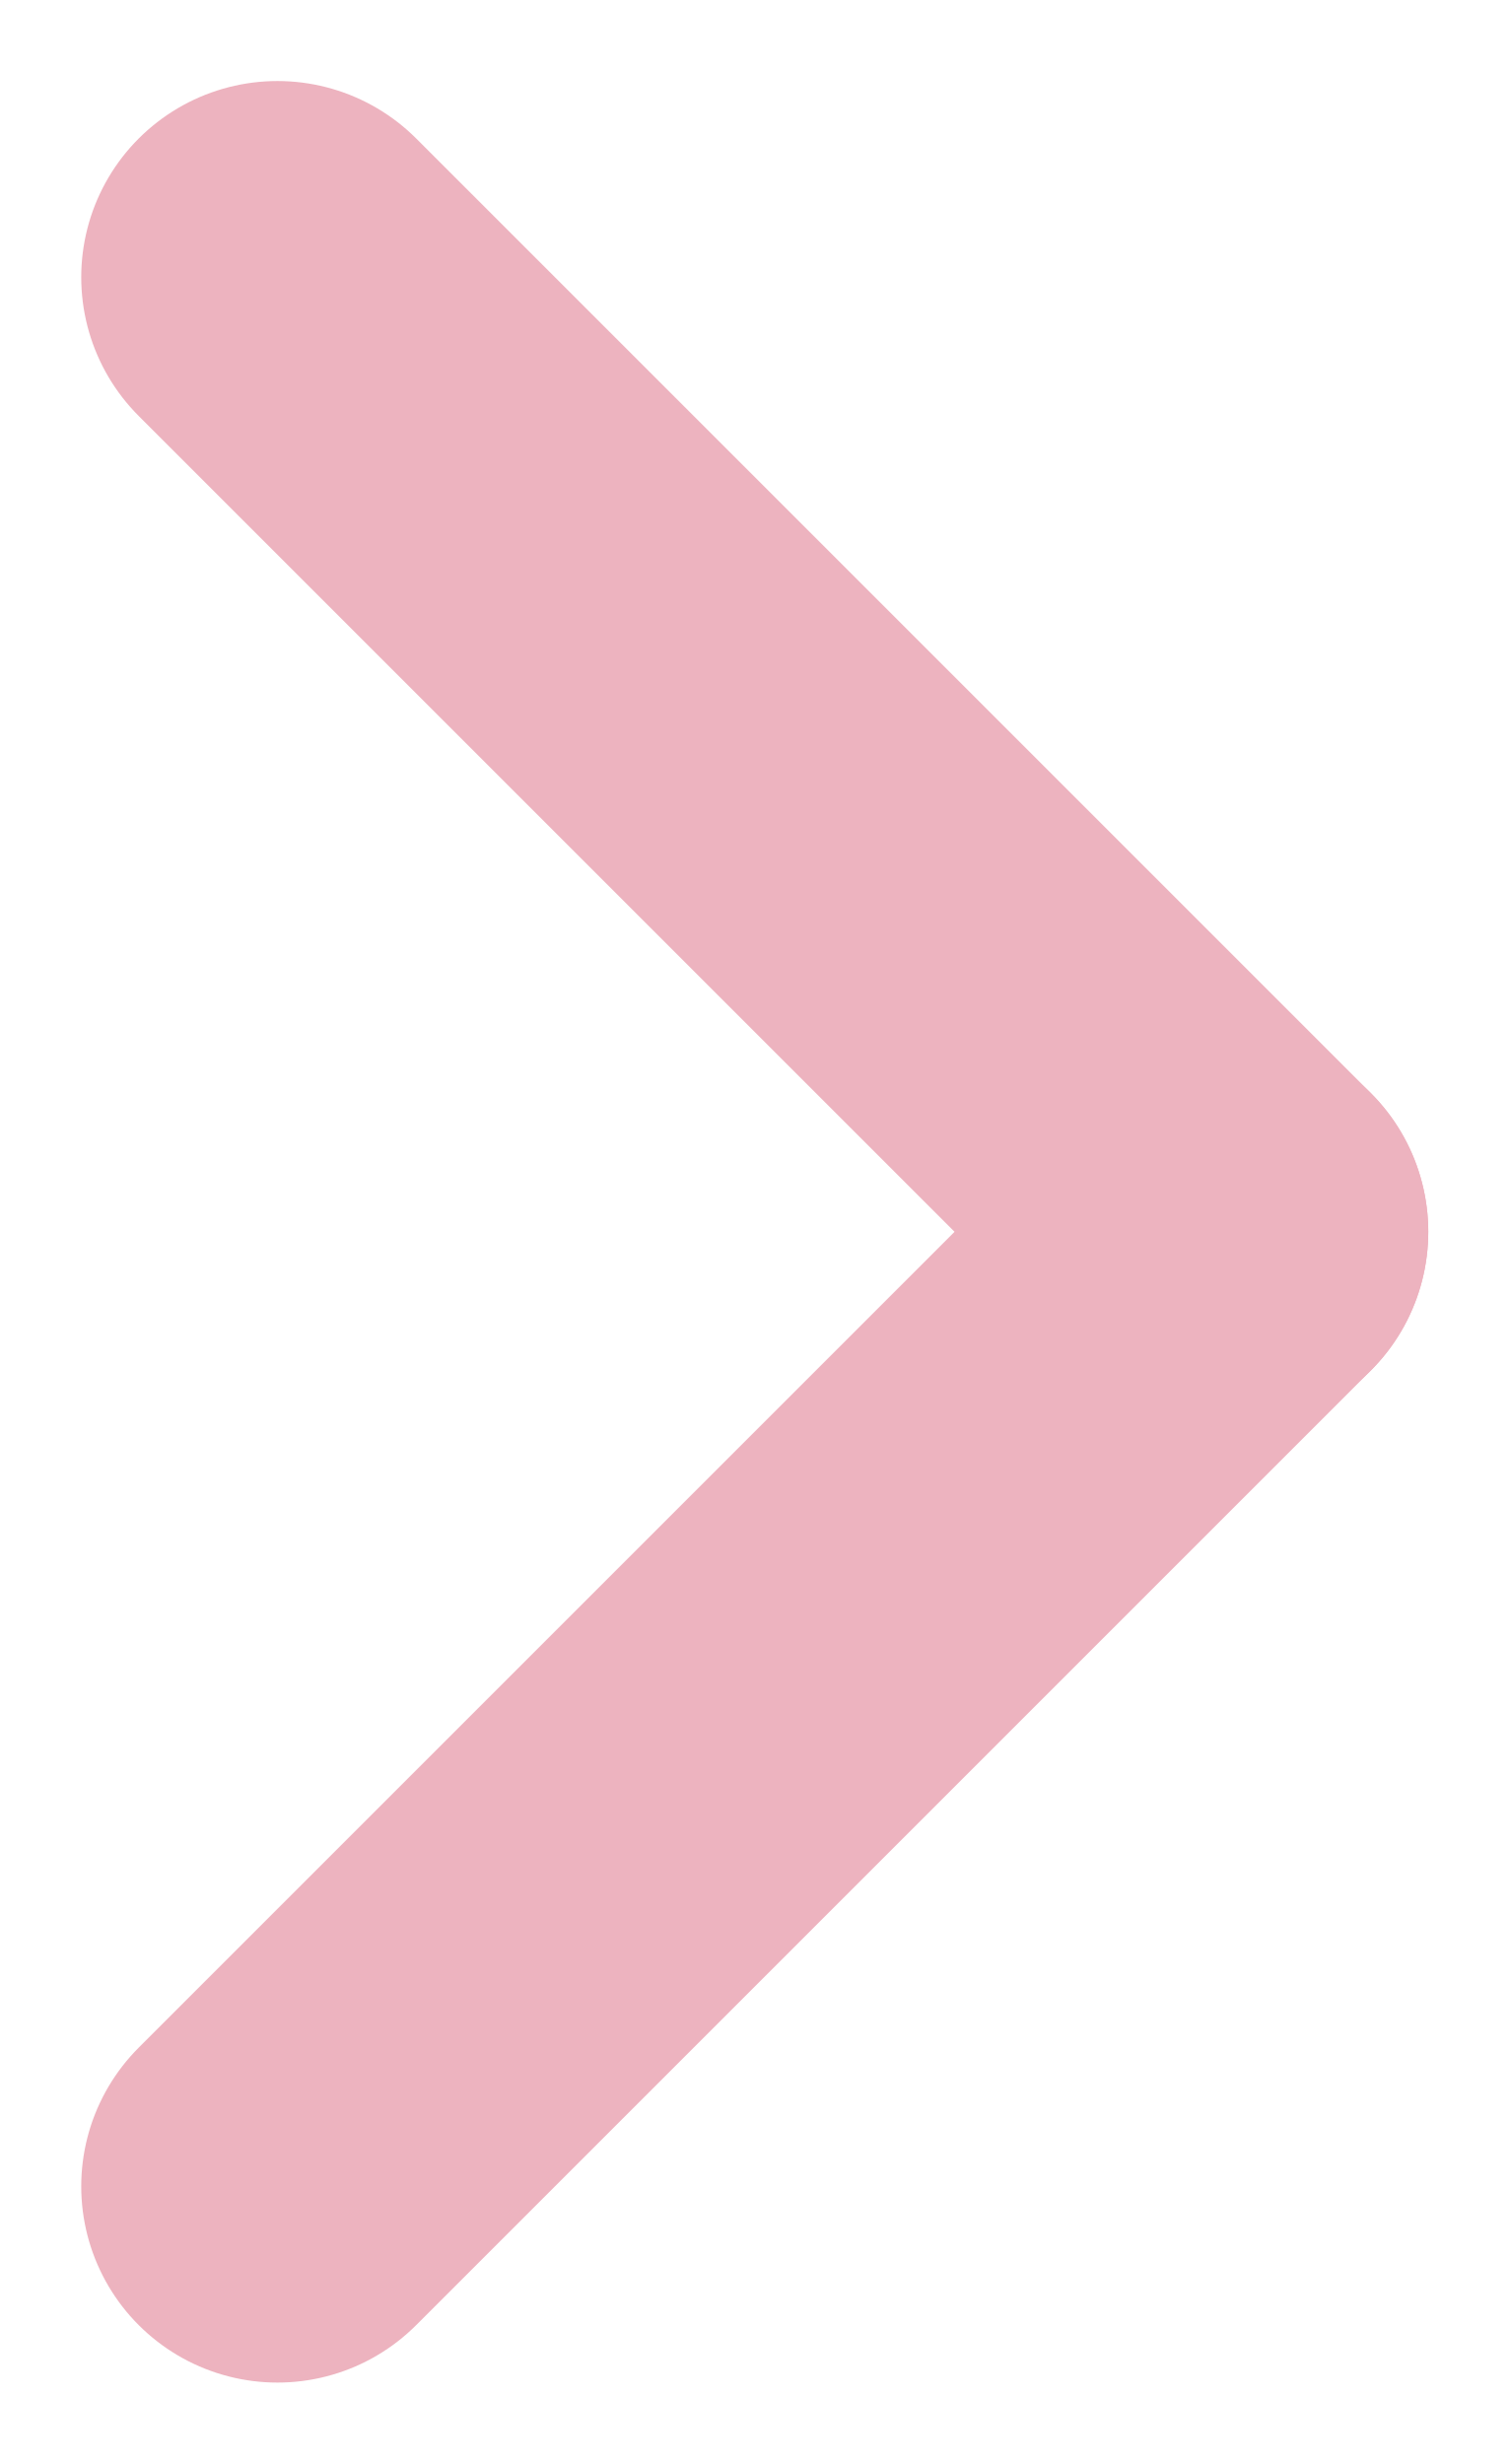
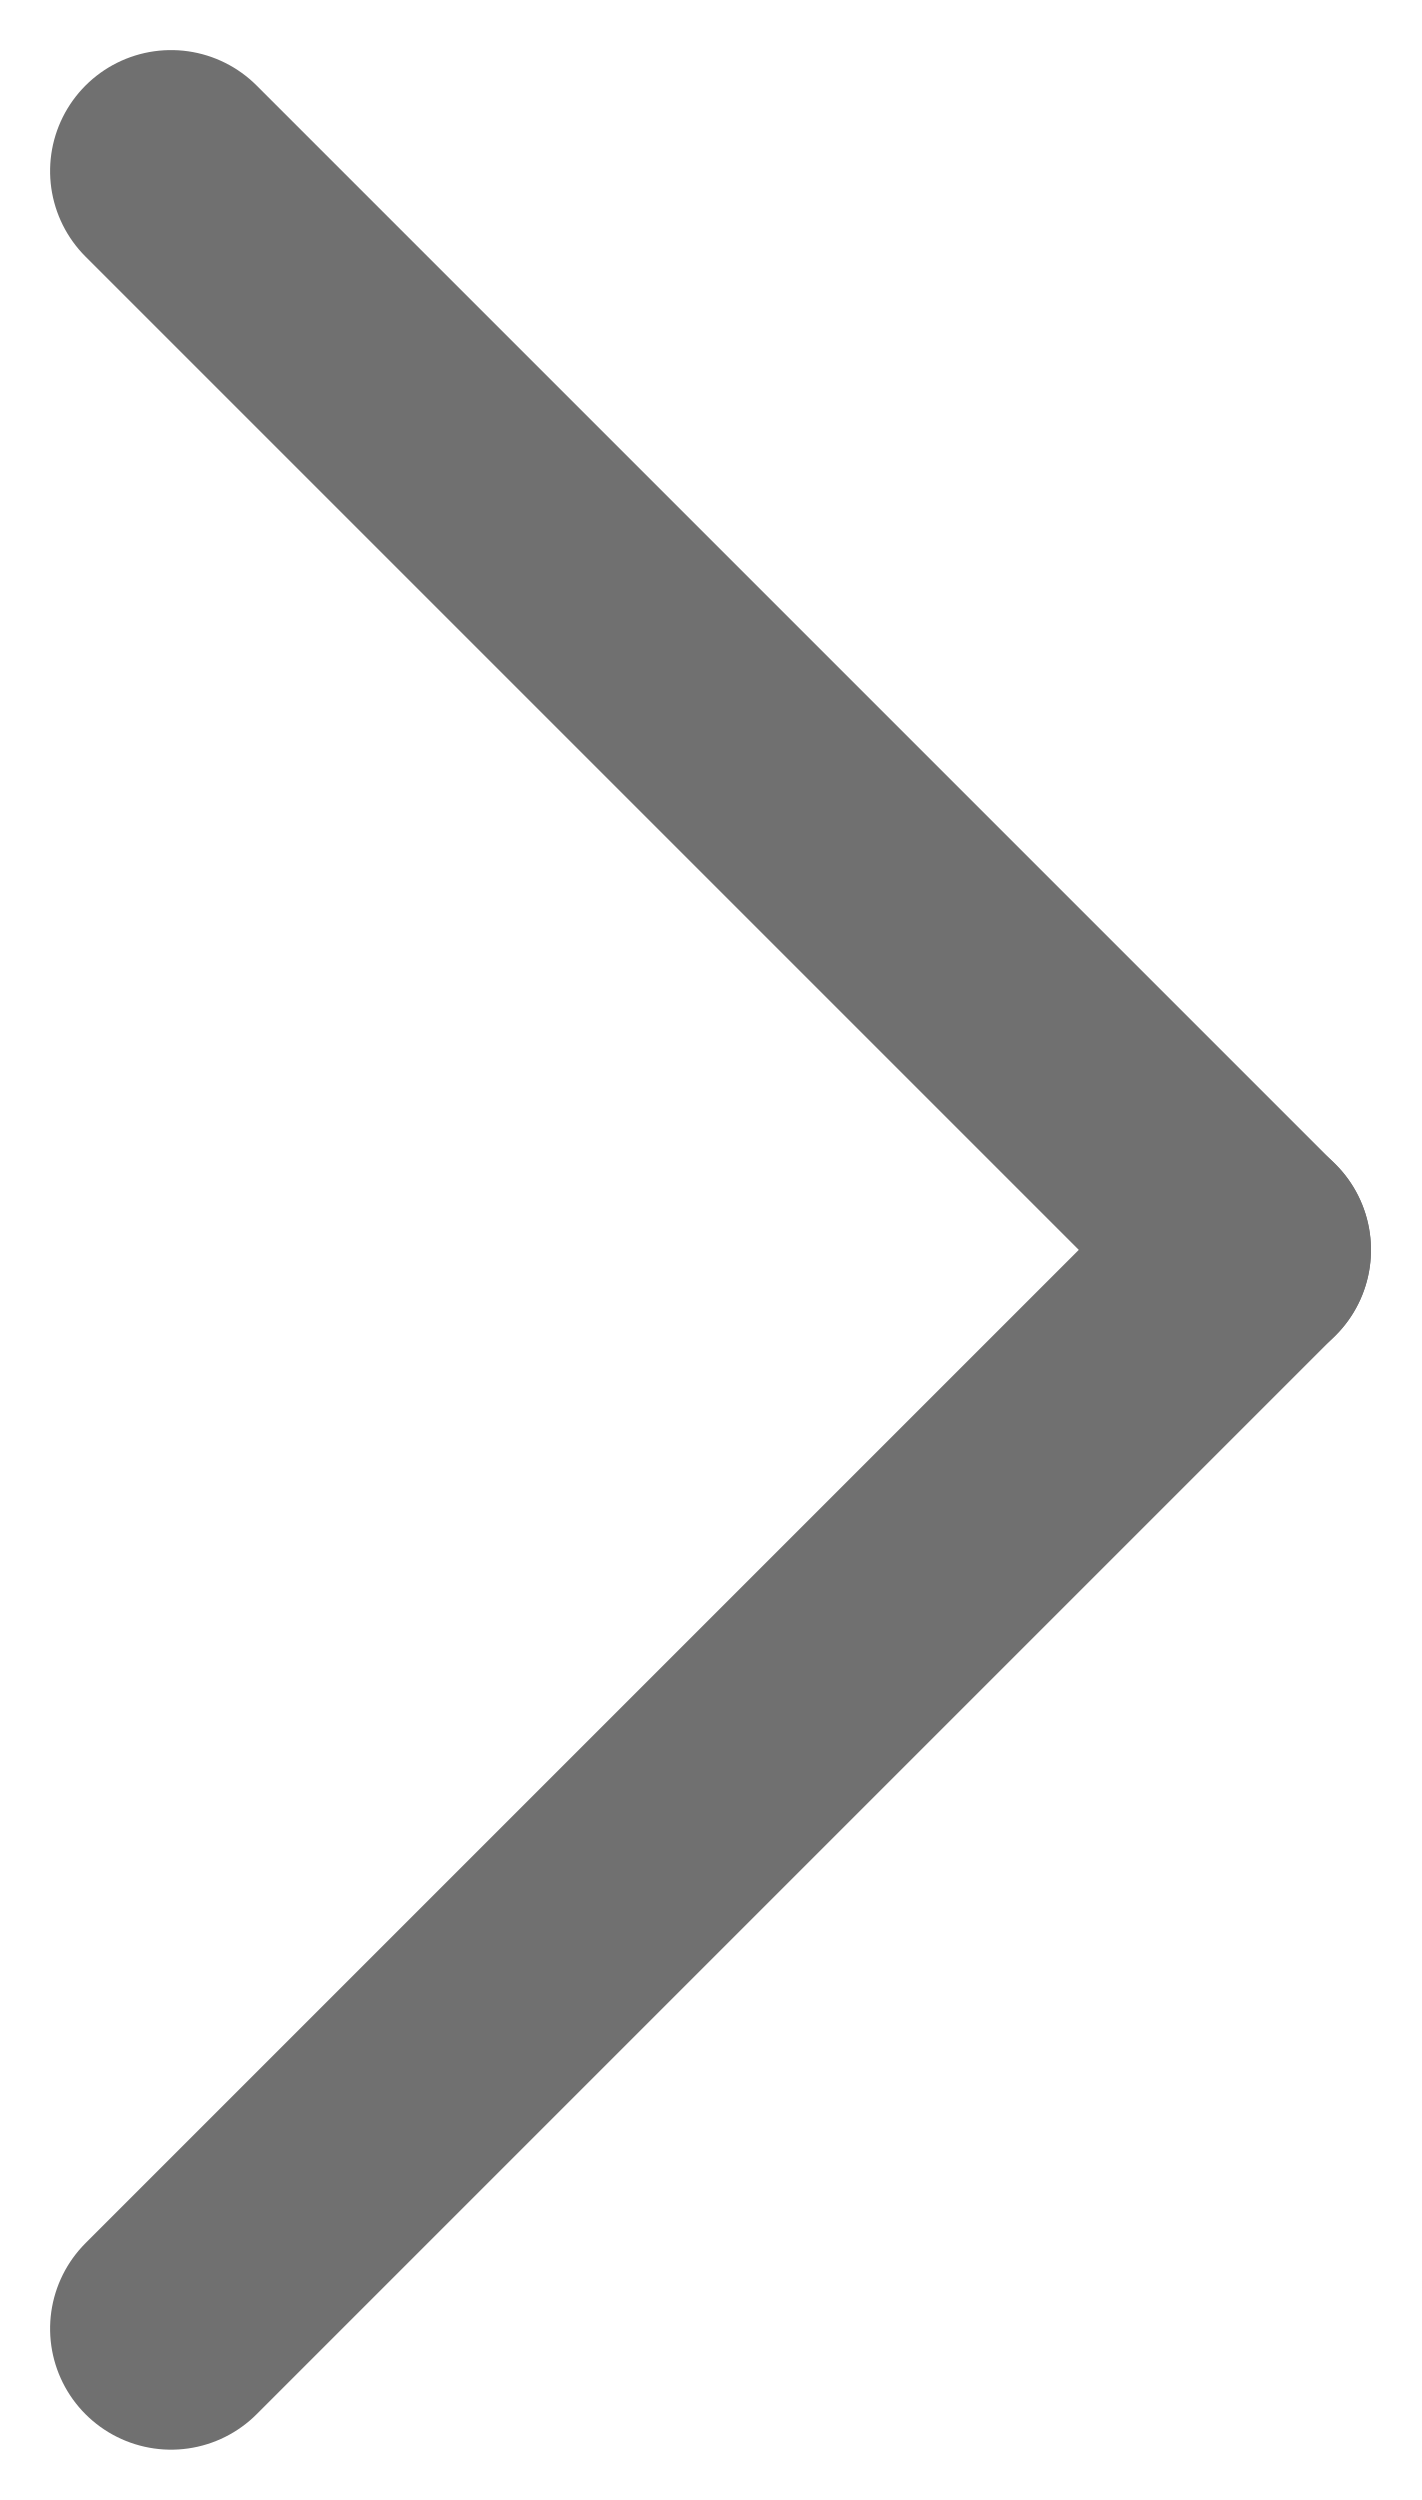
- <svg xmlns="http://www.w3.org/2000/svg" width="7.693" height="12.558" viewBox="0 0 7.693 12.558">
-   <g id="Group_10458" data-name="Group 10458" transform="translate(1.414 11.143) rotate(-90)">
-     <line id="Line_187" data-name="Line 187" x2="4.865" y2="4.865" fill="none" stroke="#edb3bf" stroke-linecap="round" stroke-width="2" />
-     <line id="Line_188" data-name="Line 188" x1="4.865" y2="4.865" transform="translate(4.865)" fill="none" stroke="#edb3bf" stroke-linecap="round" stroke-width="2" />
+ <svg xmlns="http://www.w3.org/2000/svg" width="5.873" height="10.332" viewBox="0 0 5.873 10.332">
+   <g id="Group_10532" data-name="Group 10532" transform="translate(5.166 0.707) rotate(90)">
+     <g id="Group_10303" data-name="Group 10303" transform="translate(4.459 0) rotate(45)">
+       <line id="Line_14" data-name="Line 14" y1="6.306" transform="translate(0)" fill="none" stroke="#707070" stroke-linecap="round" stroke-width="1" />
+     </g>
+     <g id="Group_10304" data-name="Group 10304" transform="translate(8.917 4.459) rotate(135)">
+       <line id="Line_14-2" data-name="Line 14" y2="6.306" transform="translate(0 0)" fill="none" stroke="#707070" stroke-linecap="round" stroke-width="1" />
+     </g>
  </g>
</svg>
